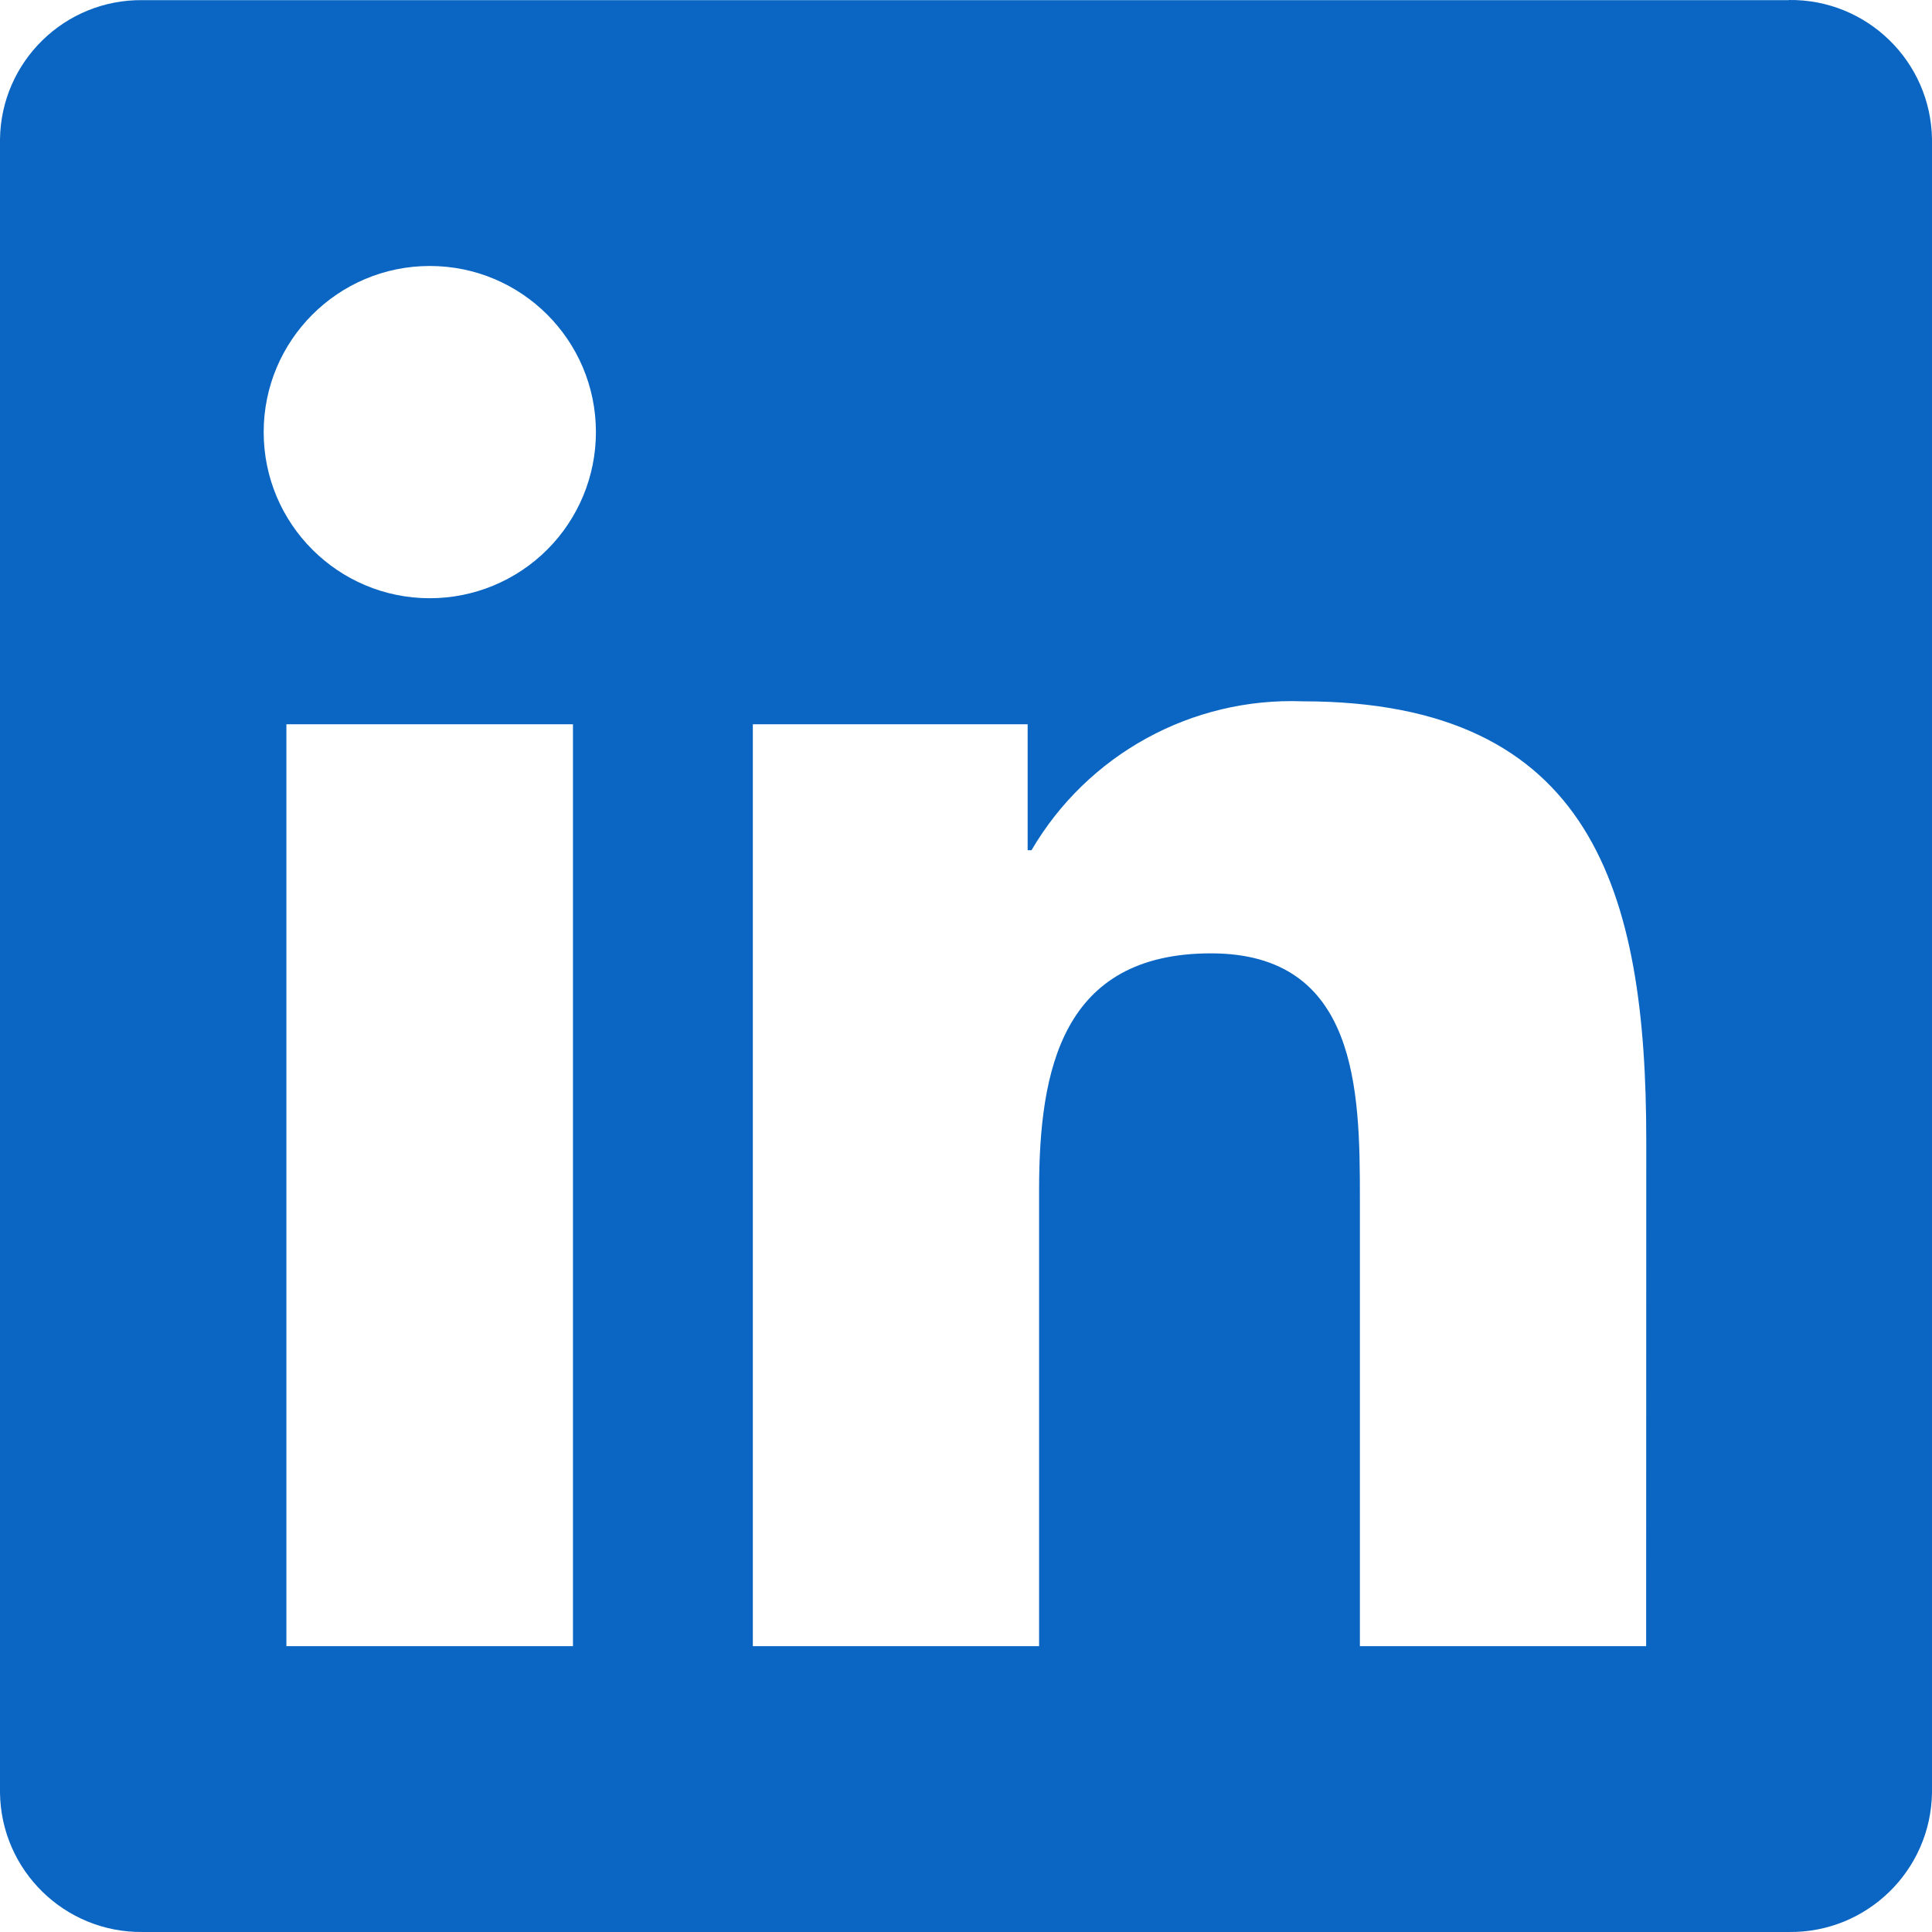
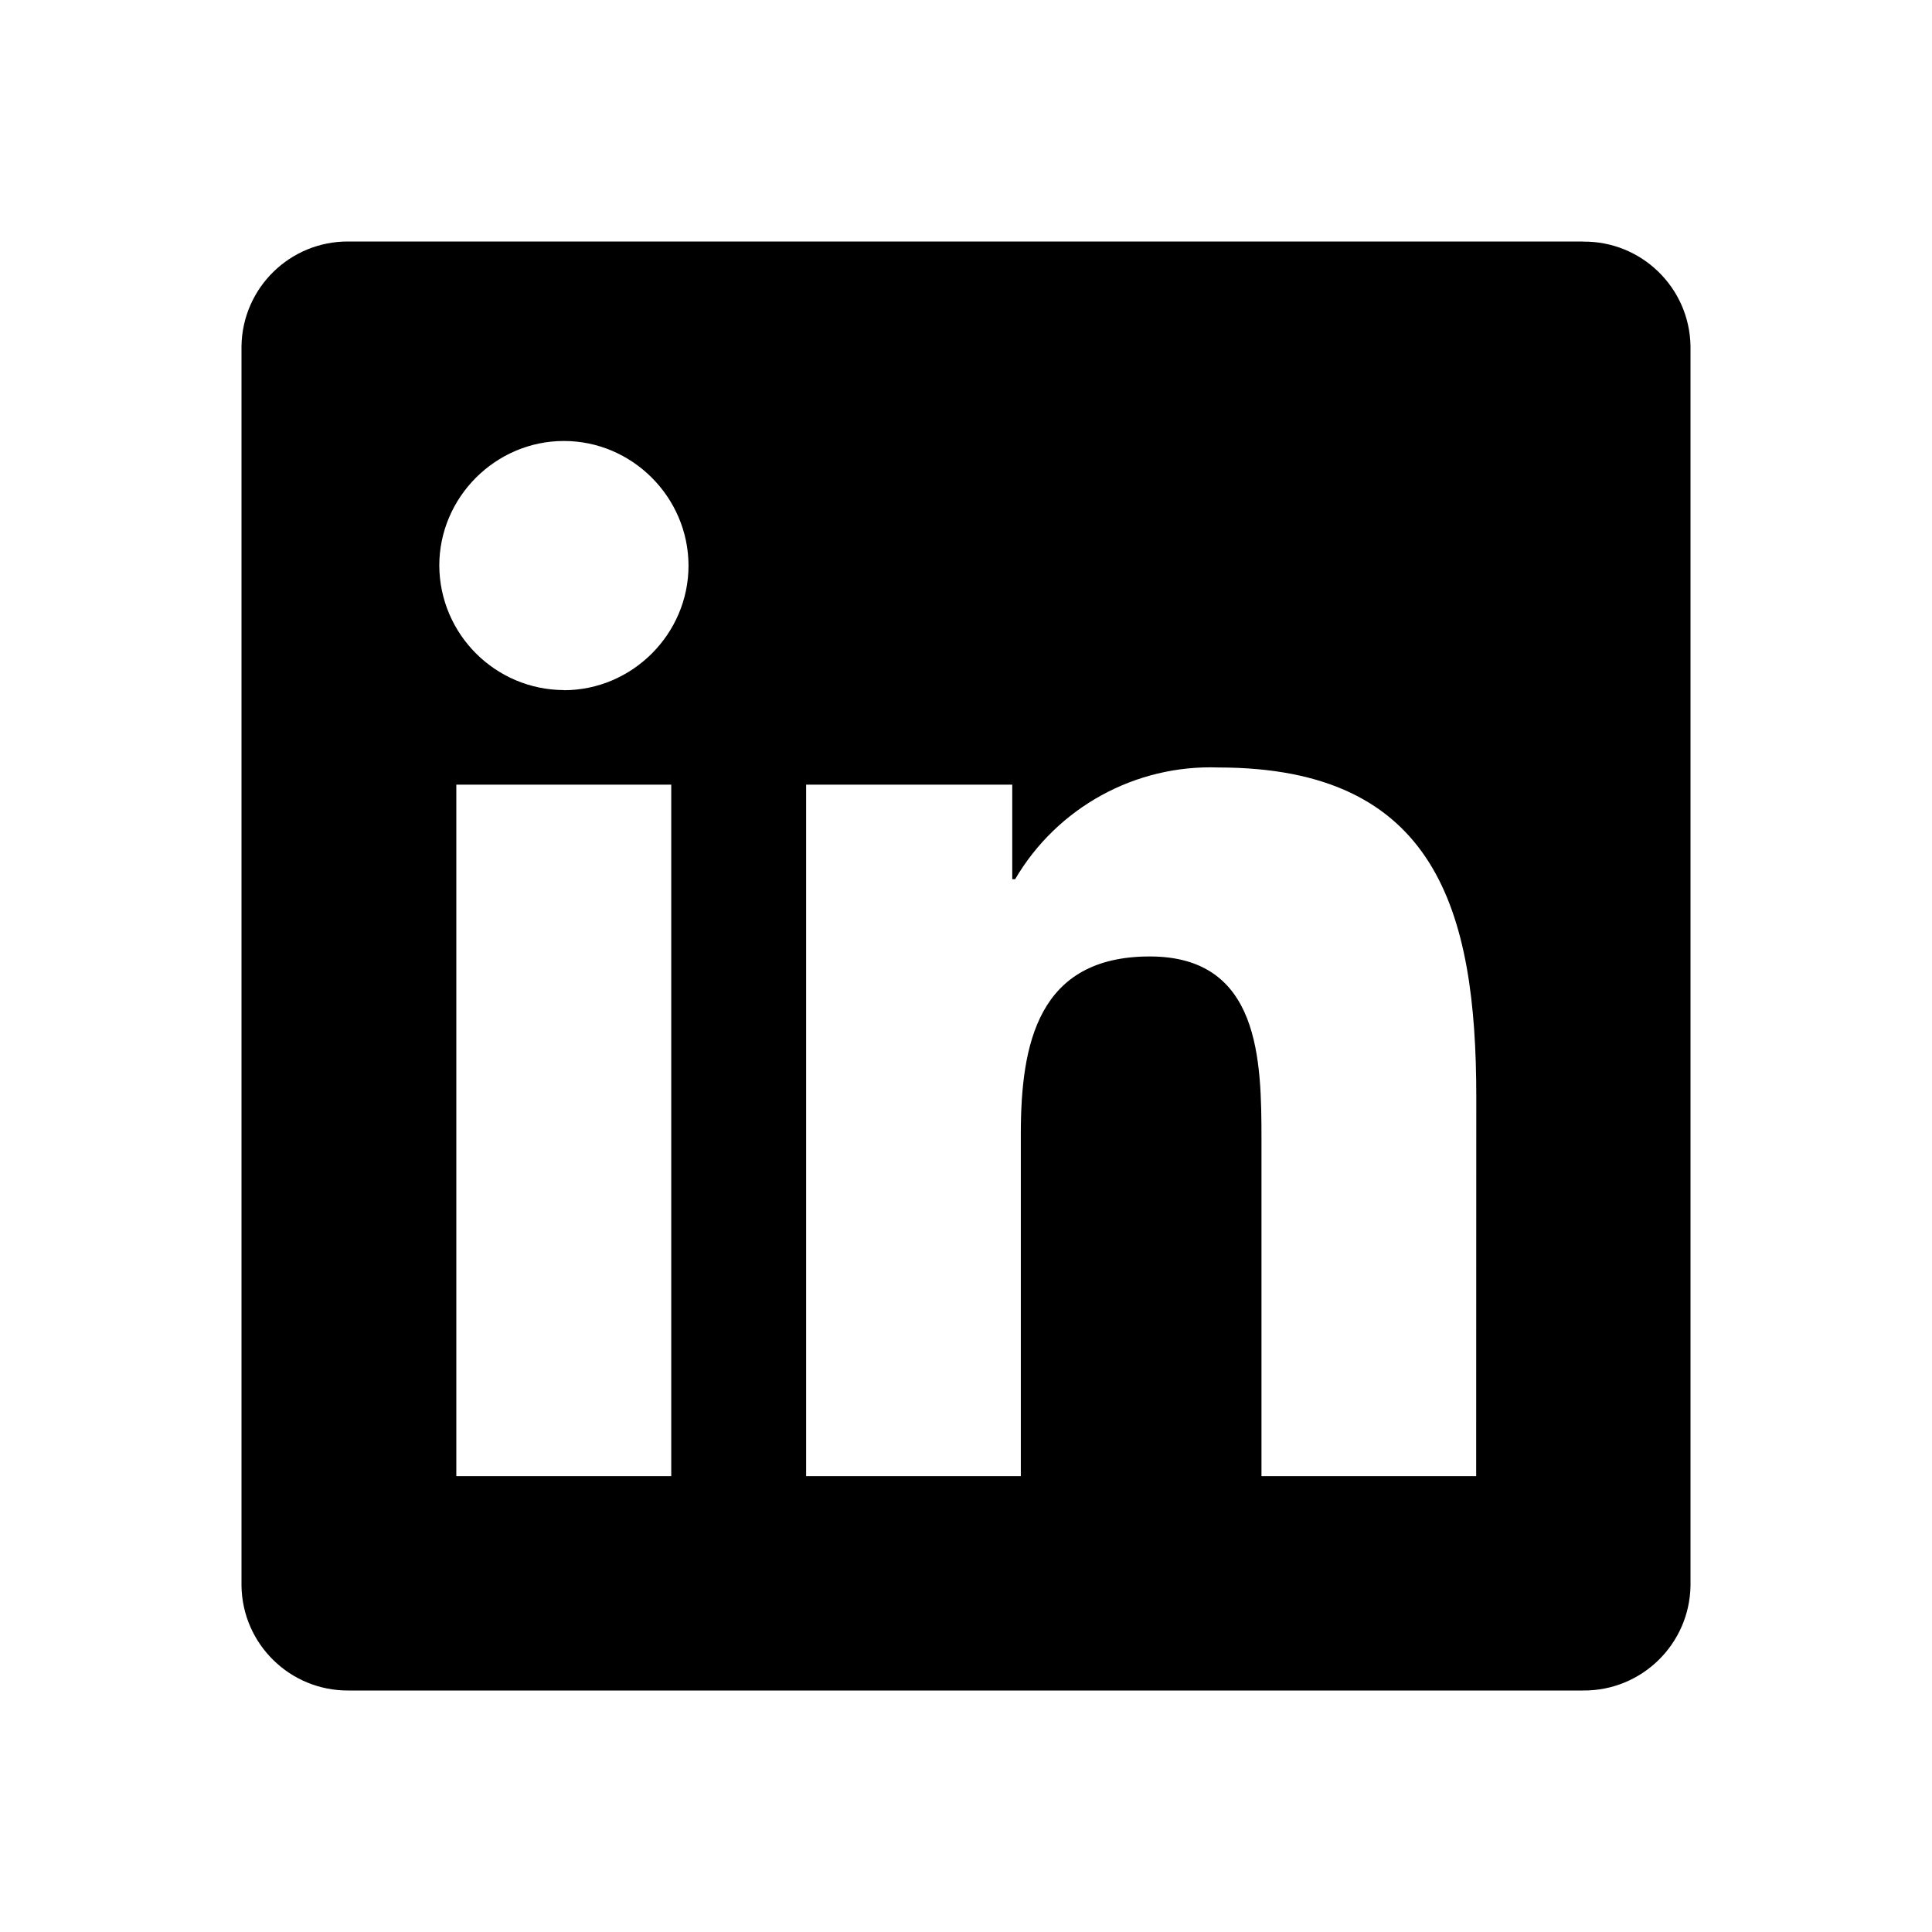
- <svg xmlns="http://www.w3.org/2000/svg" width="256px" height="256px" viewBox="0 0 256 256" version="1.1" preserveAspectRatio="xMidYMid">
-   <g>
-     <path d="M218.123,218.127 L180.192,218.127 L180.192,158.724 C180.192,144.559 179.939,126.324 160.464,126.324 C140.708,126.324 137.685,141.758 137.685,157.693 L137.685,218.123 L99.754,218.123 L99.754,95.967 L136.168,95.967 L136.168,112.661 L136.678,112.661 C144.103,99.965 157.909,92.382 172.606,92.928 C211.051,92.928 218.139,118.216 218.139,151.114 L218.123,218.127 Z M56.955,79.269 C44.798,79.271 34.941,69.417 34.939,57.26 C34.937,45.103 44.79,35.246 56.947,35.244 C69.104,35.241 78.961,45.095 78.963,57.252 C78.964,63.09 76.646,68.69 72.519,72.818 C68.391,76.947 62.793,79.267 56.955,79.269 M75.921,218.127 L37.95,218.127 L37.95,95.967 L75.921,95.967 L75.921,218.127 Z M237.033,0.018 L18.89,0.018 C8.58,-0.098 0.125,8.161 -0.001,18.471 L-0.001,237.524 C0.121,247.839 8.575,256.106 18.89,255.998 L237.033,255.998 C247.369,256.126 255.856,247.859 255.999,237.524 L255.999,18.455 C255.852,8.124 247.364,-0.134 237.033,0.001" fill="#0A66C2" />
-   </g>
+ <svg xmlns="http://www.w3.org/2000/svg" width="800px" height="800px" viewBox="0 0 16 16" fill="none">
+   <path fill="#000000" d="M12.225 12.225h-1.778V9.44c0-.664-.012-1.519-.925-1.519-.926 0-1.068.724-1.068 1.47v2.834H6.676V6.498h1.707v.783h.024c.348-.594.996-.95 1.684-.925 1.802 0 2.135 1.185 2.135 2.728l-.001 3.14zM4.67 5.715a1.037 1.037 0 01-1.032-1.031c0-.566.466-1.032 1.032-1.032.566 0 1.031.466 1.032 1.032 0 .566-.466 1.032-1.032 1.032zm.889 6.51h-1.78V6.498h1.78v5.727zM13.11 2H2.885A.88.88 0 002 2.866v10.268a.88.88 0 00.885.866h10.226a.882.882 0 00.889-.866V2.865a.88.88 0 00-.889-.864z" />
</svg>
